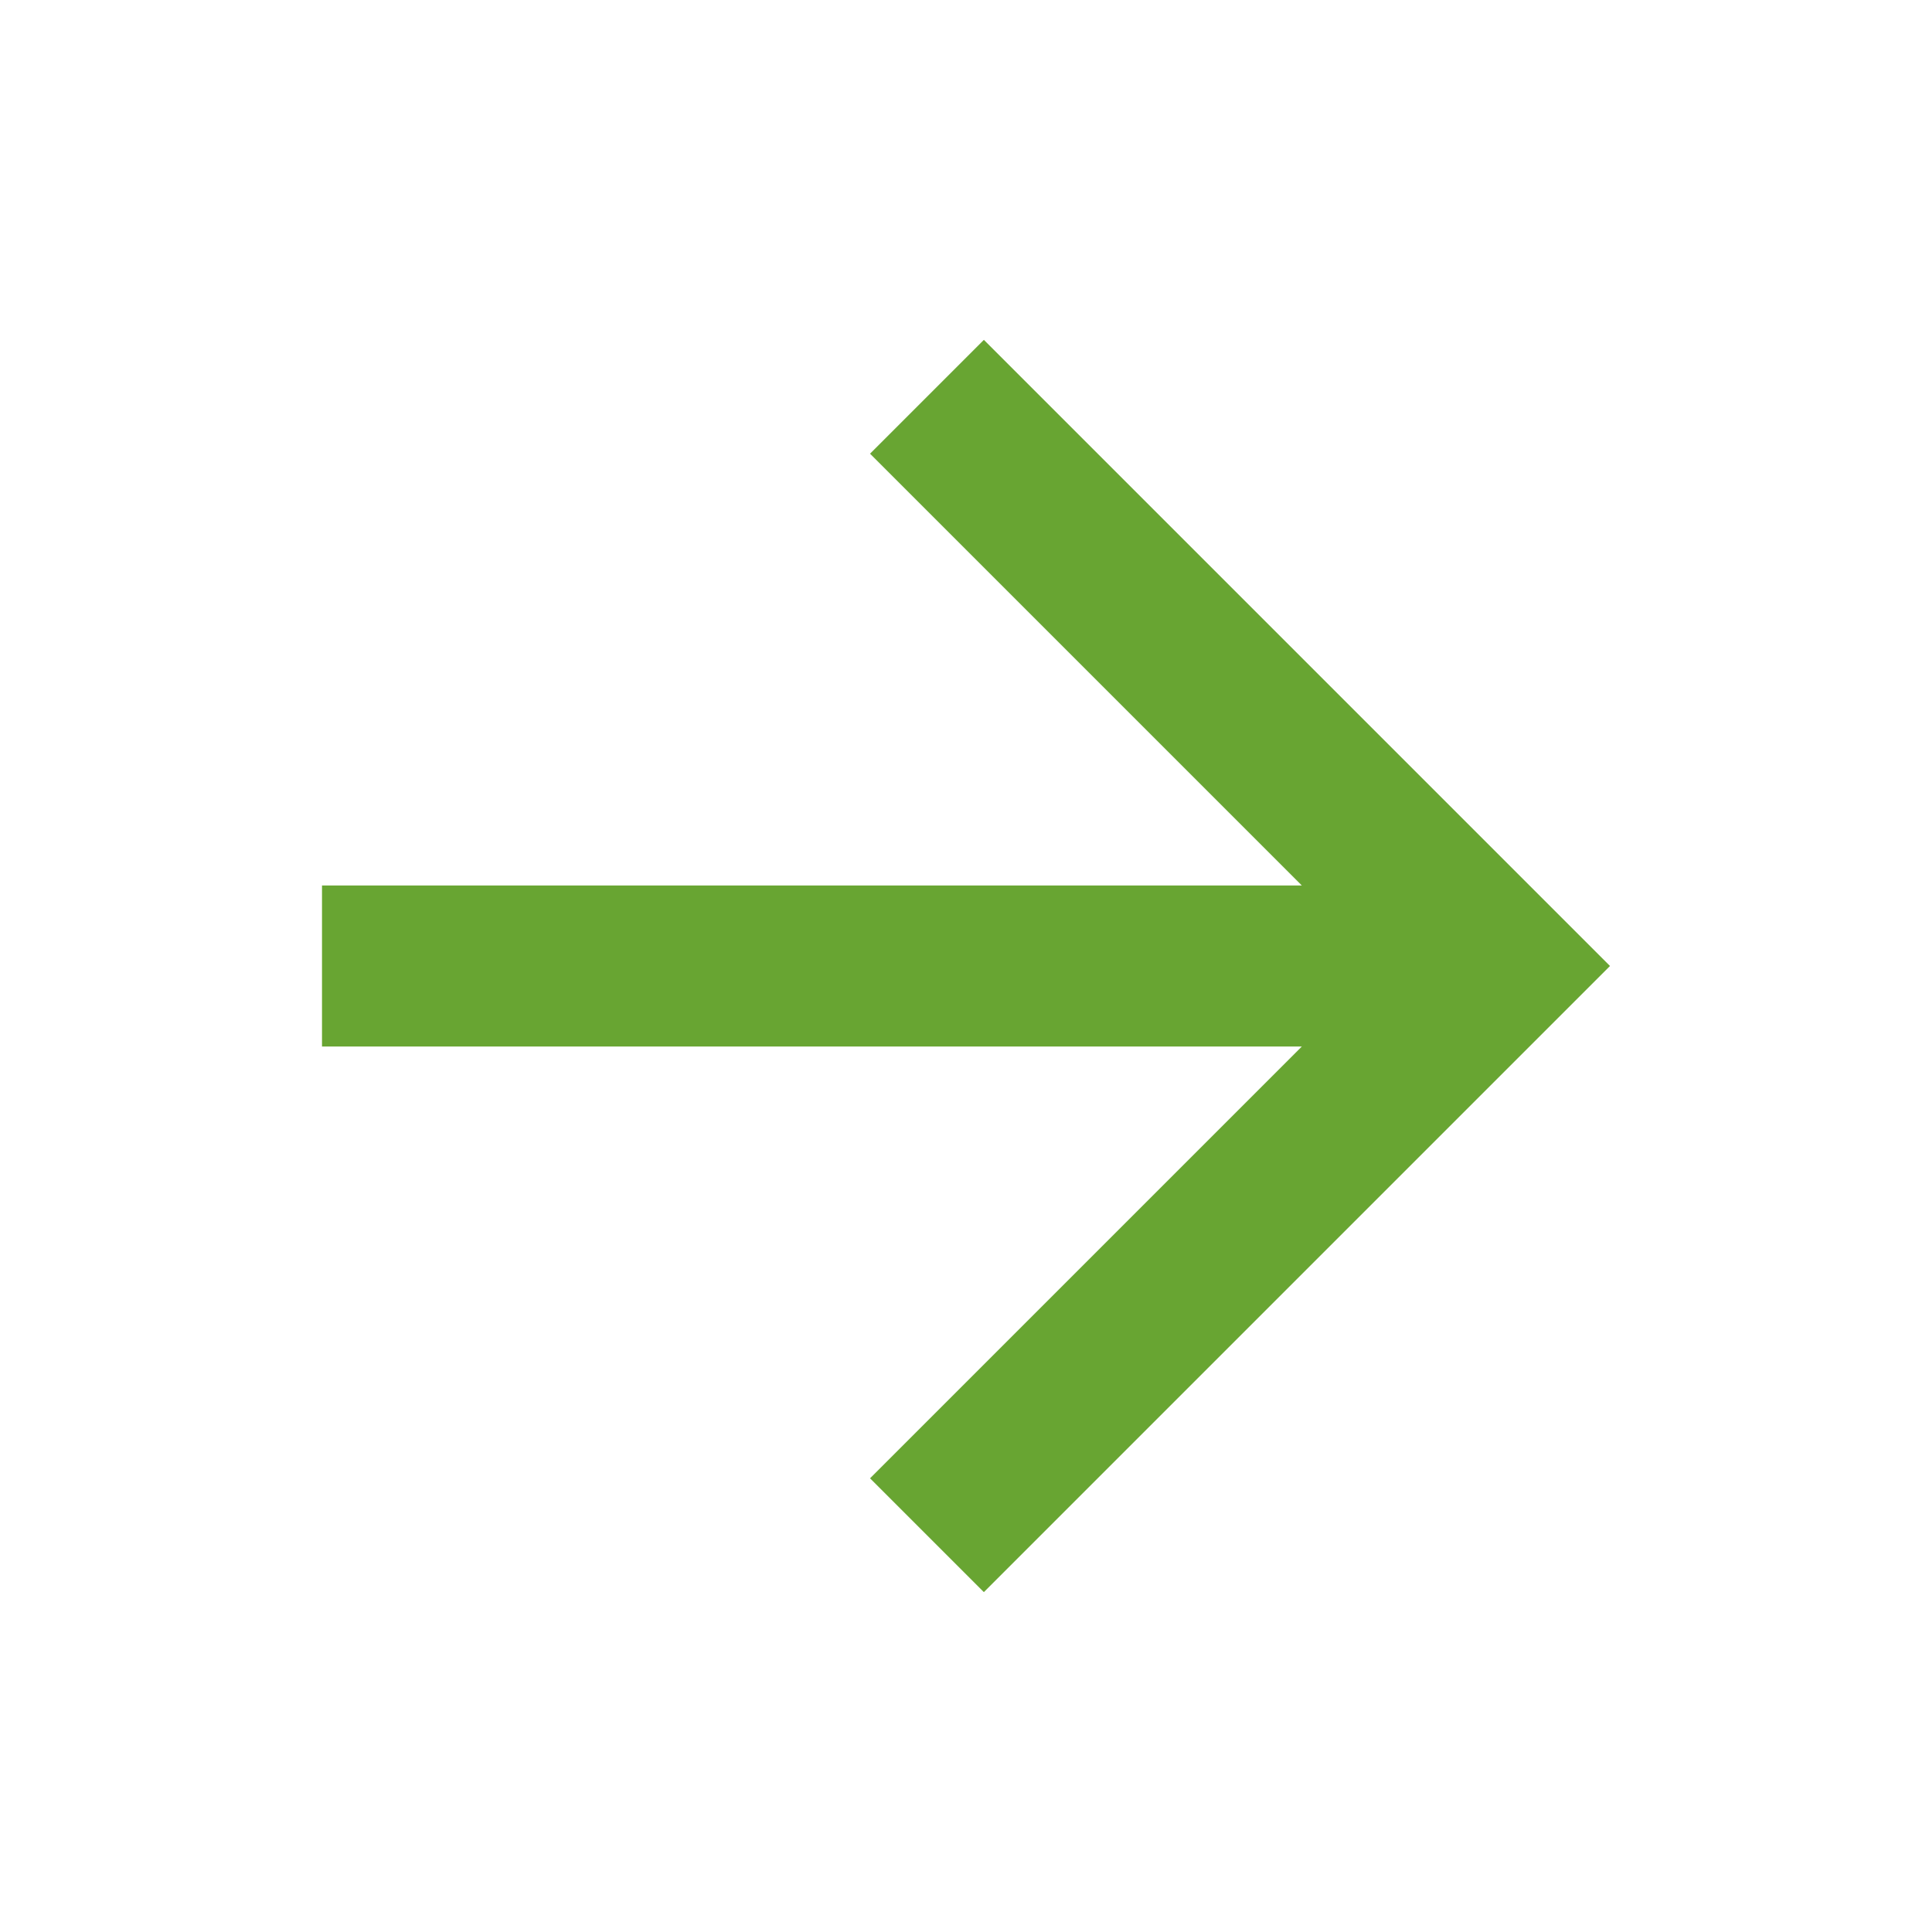
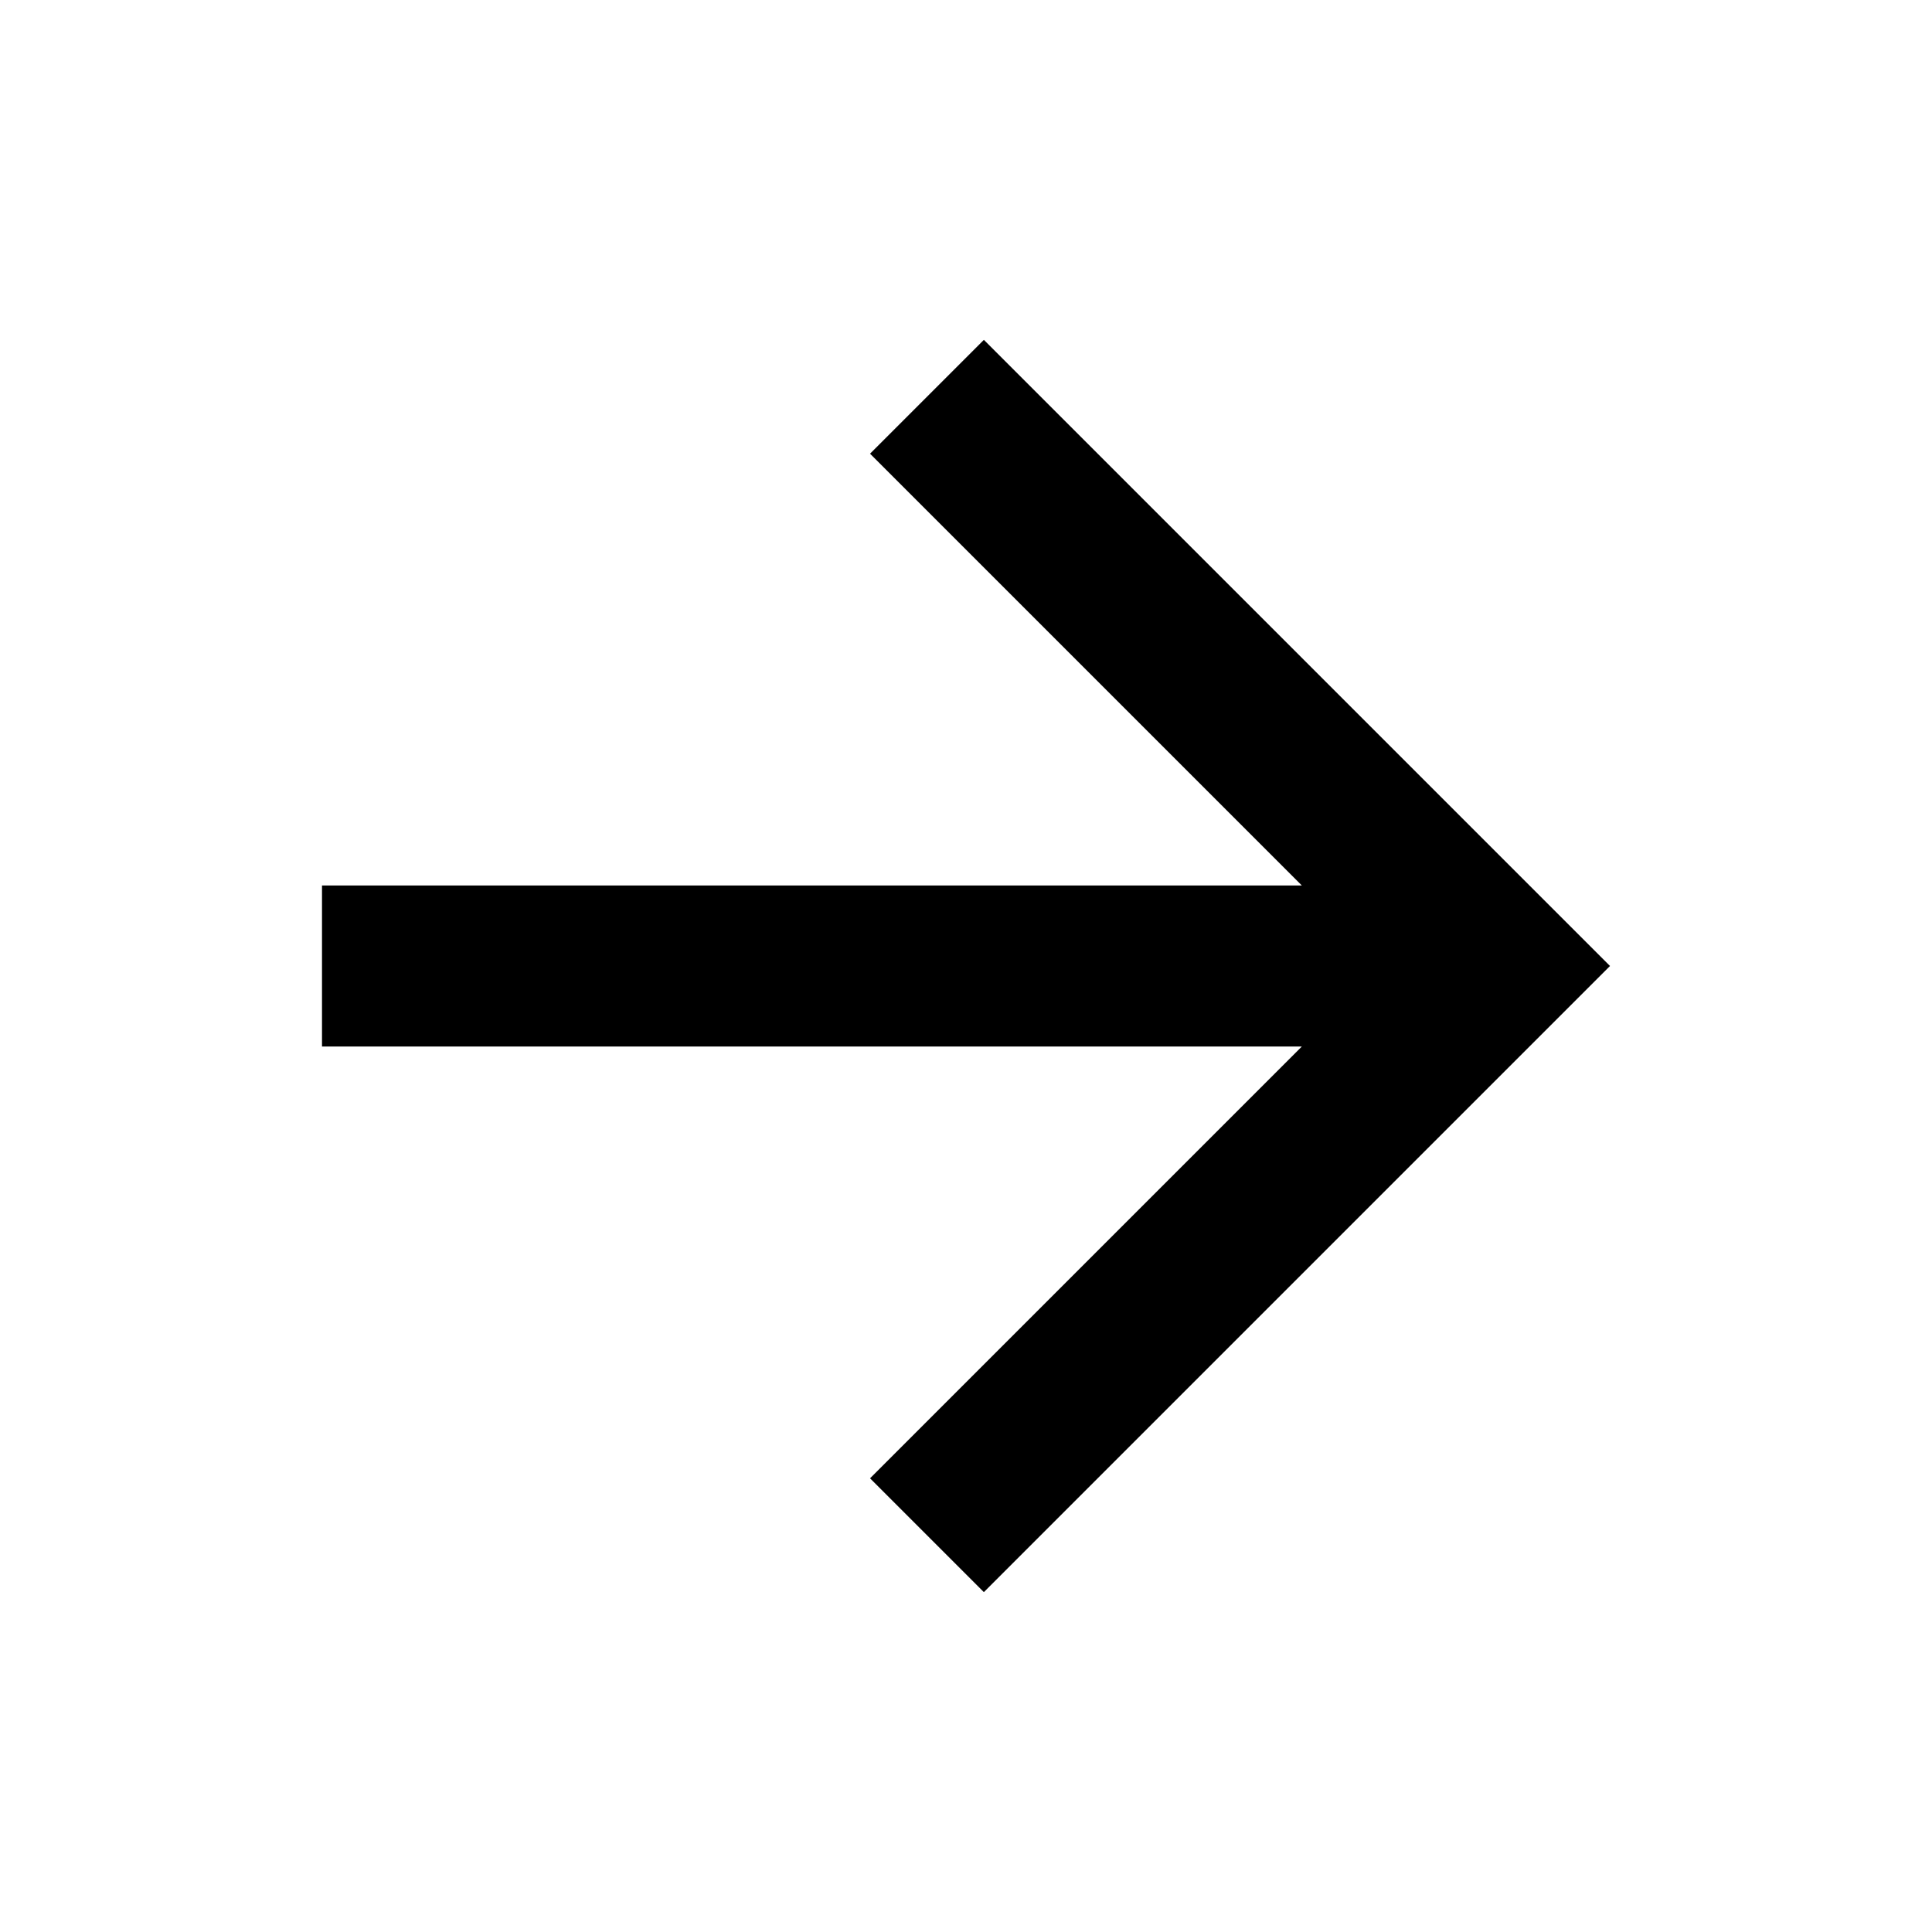
<svg xmlns="http://www.w3.org/2000/svg" viewBox="0 0 24 24" width="24" height="24">
  <path fill="none" d="M0 0h24v24H0z" />
-   <path d="M16.172 11l-5.364-5.364 1.414-1.414L20 12l-7.778 7.778-1.414-1.414L16.172 13H4v-2z" fill="rgba(104,165,50,1)" />
+   <path d="M16.172 11l-5.364-5.364 1.414-1.414L20 12l-7.778 7.778-1.414-1.414L16.172 13H4v-2z" fill="currentColor" />
</svg>
